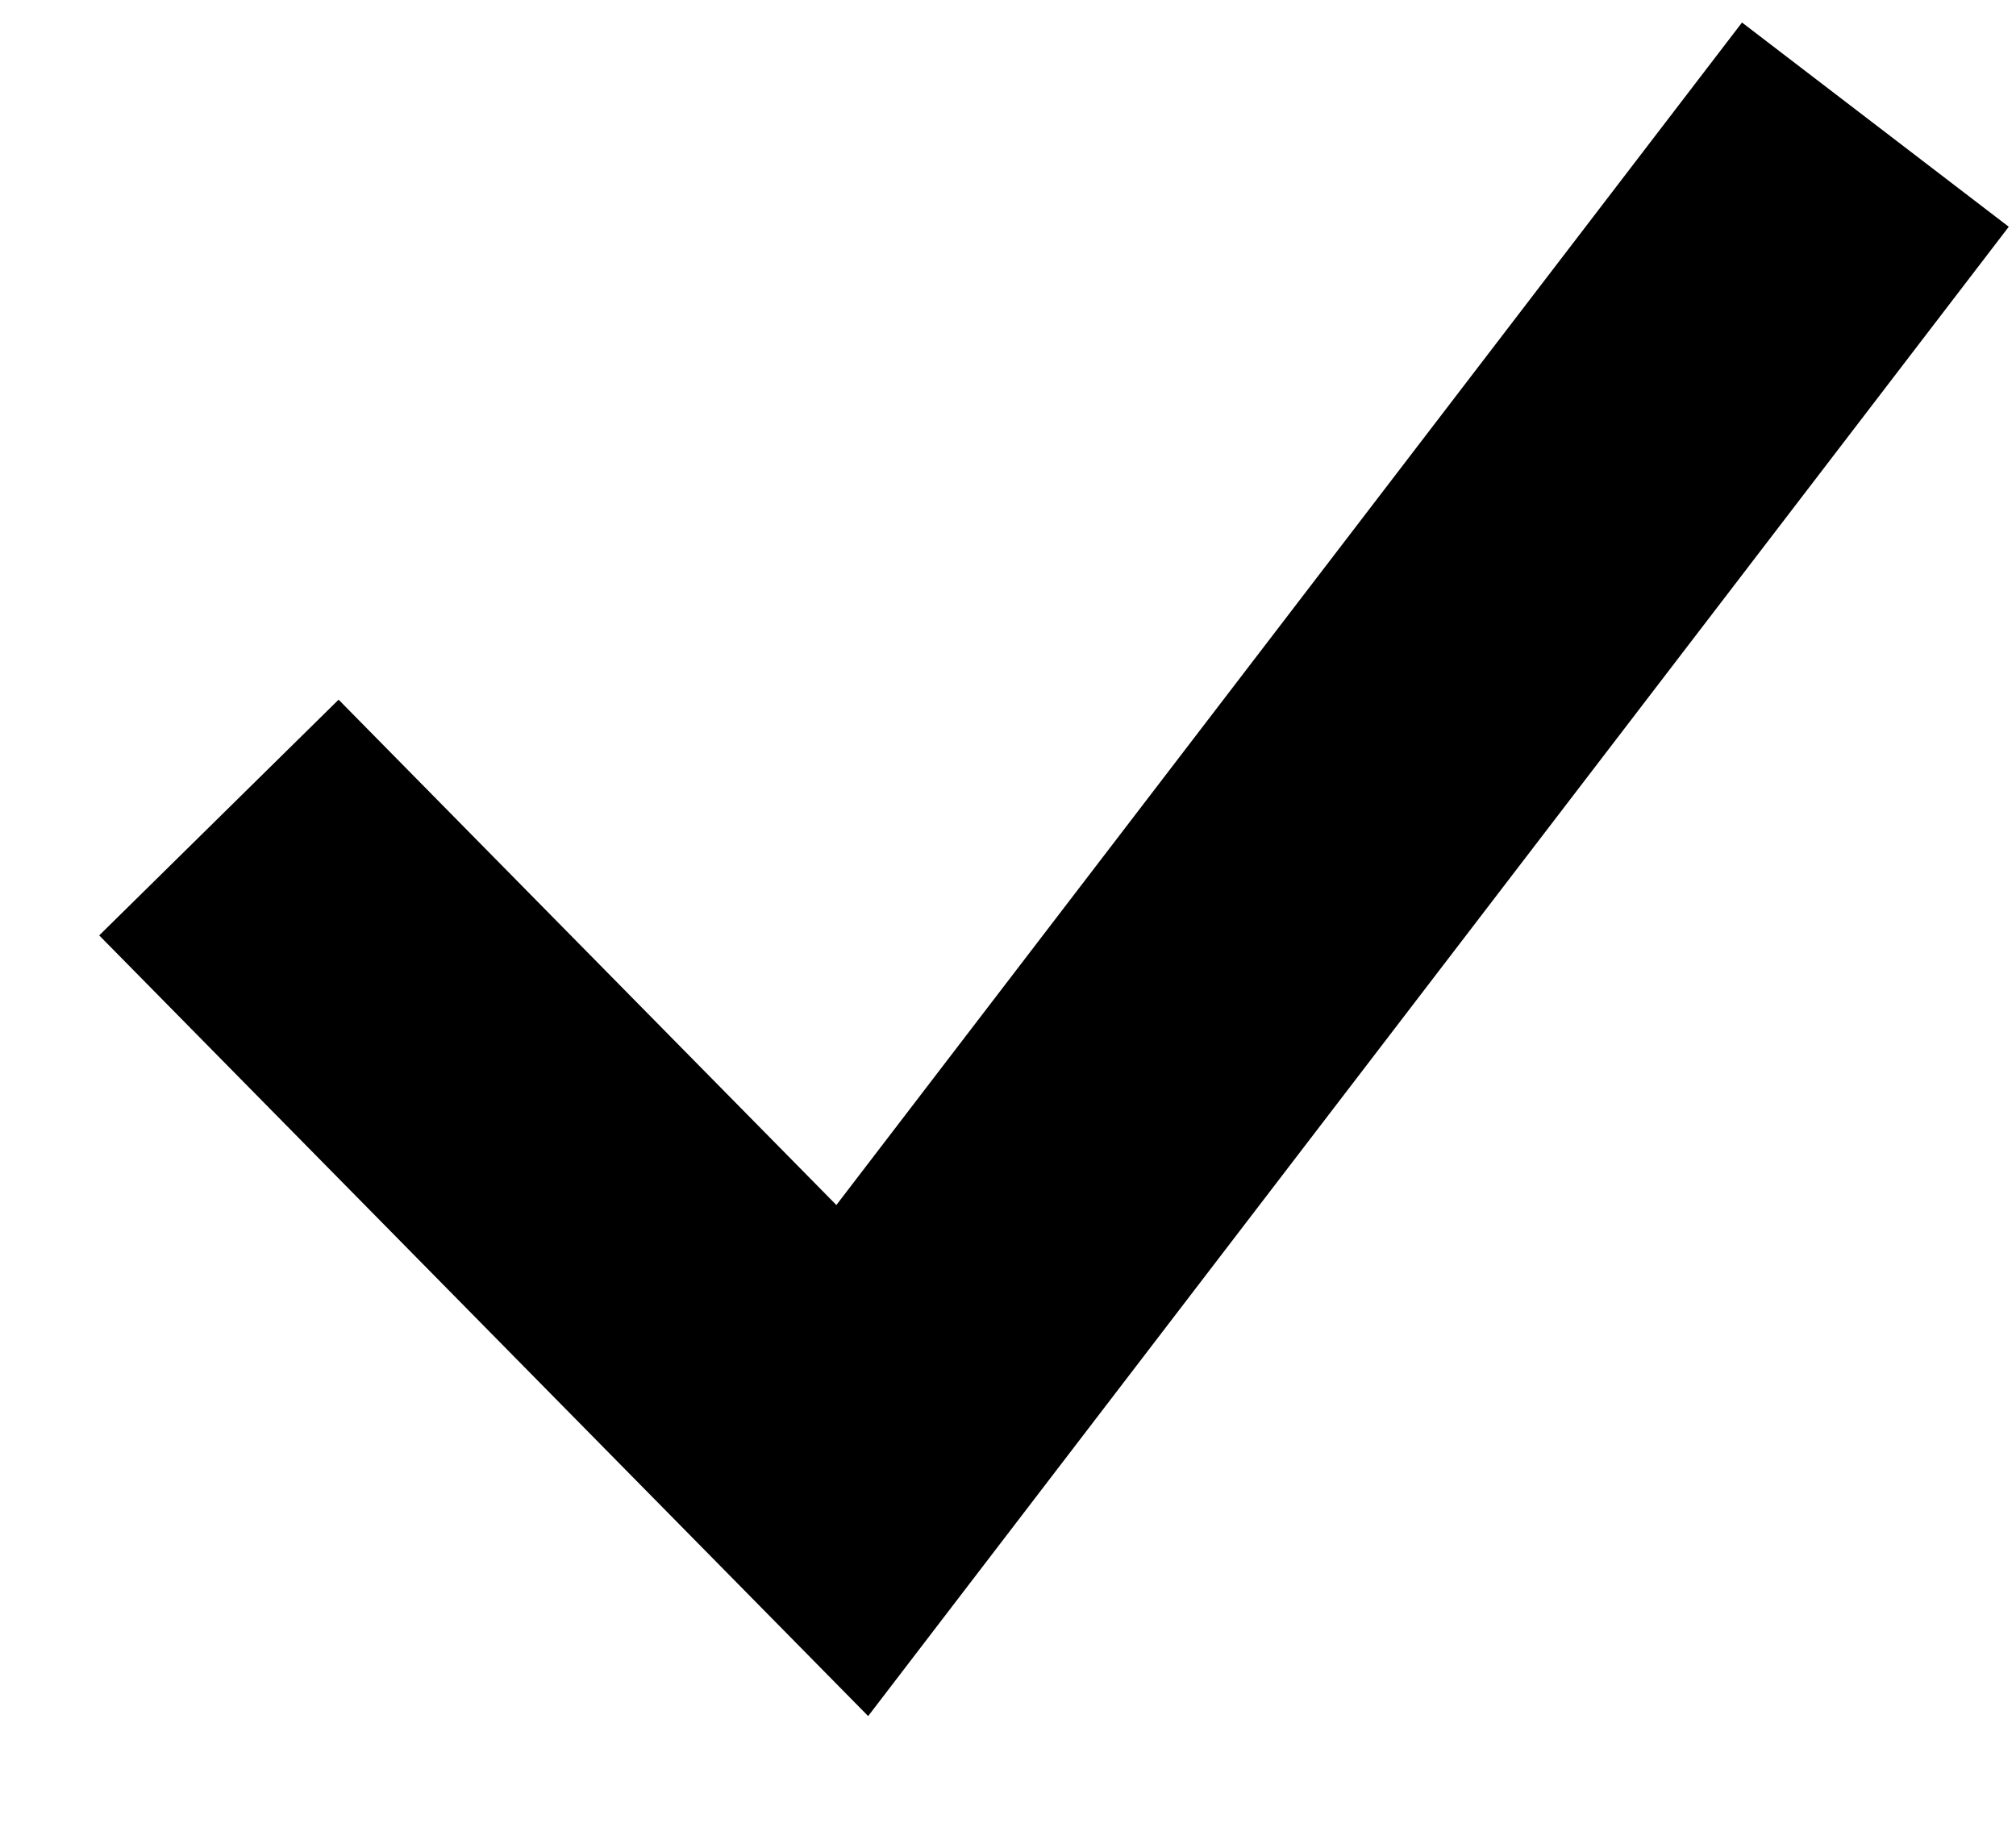
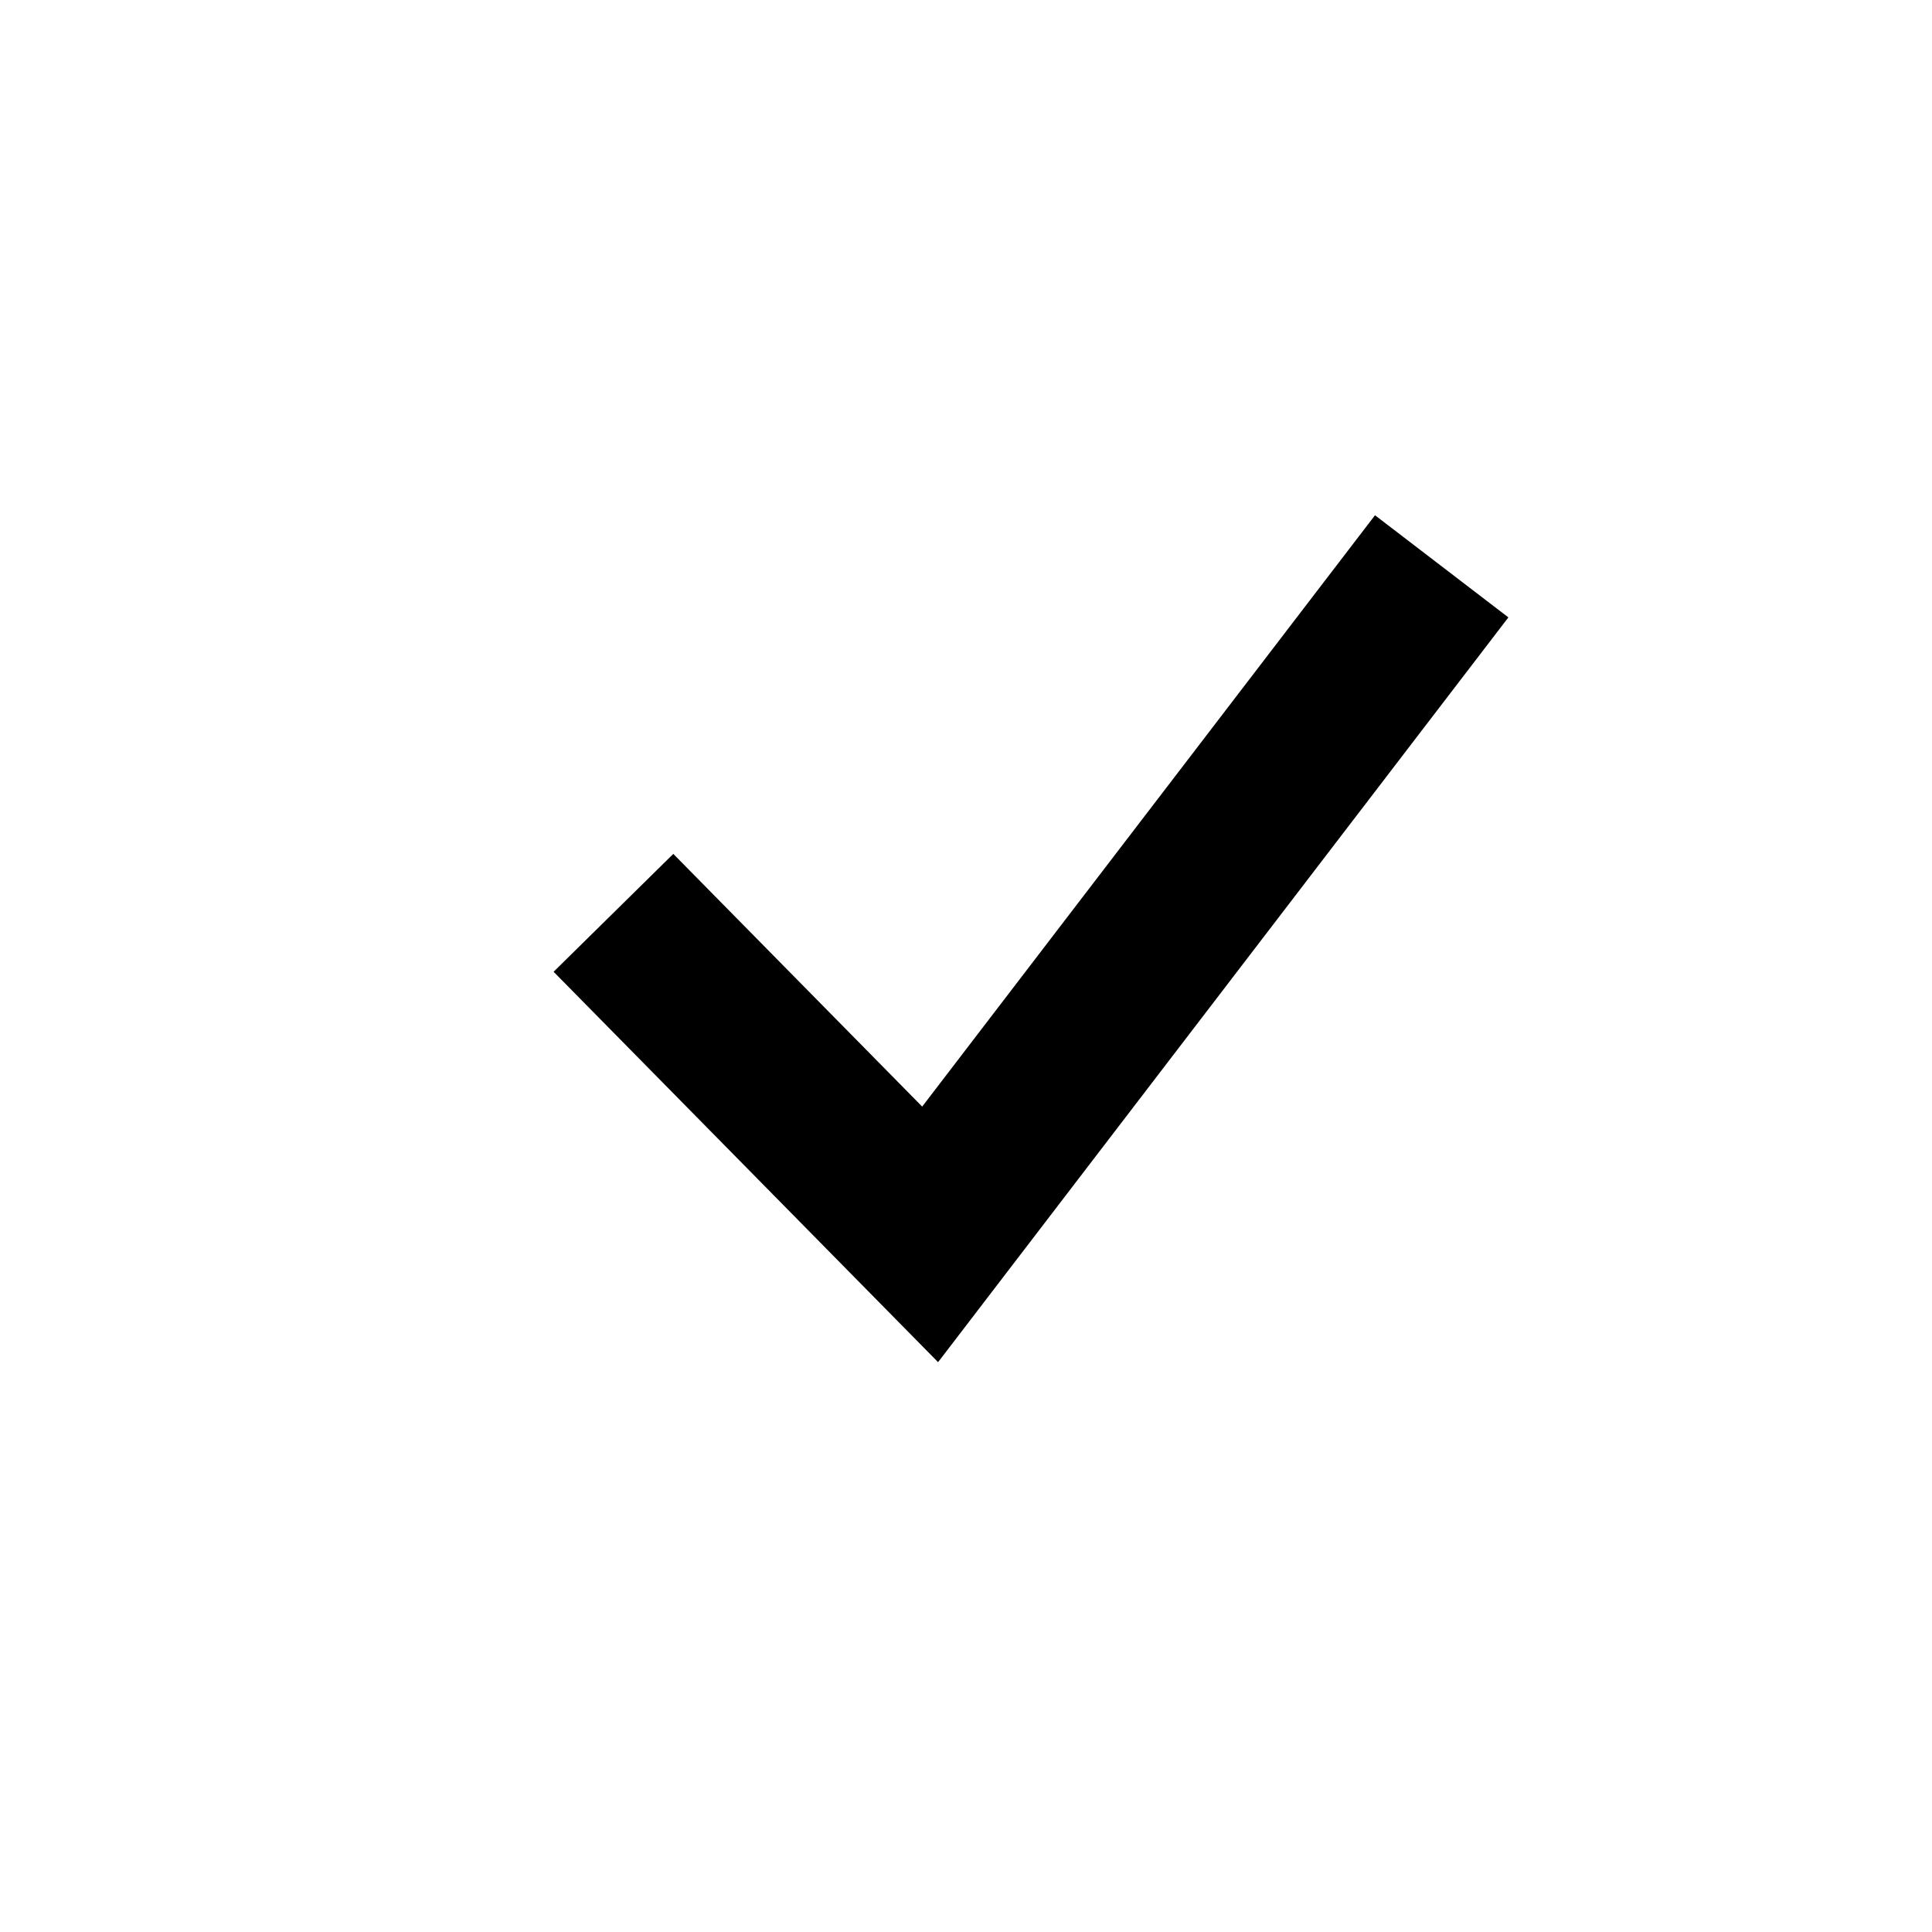
- <svg xmlns="http://www.w3.org/2000/svg" focusable="false" width="12" height="11" viewBox="0 0 12 11" fill="none">
-   <path d="M1.303 4.867L5.073 8.695L11.163 0.742" stroke="currentColor" stroke-width="2" />
+ <svg xmlns="http://www.w3.org/2000/svg" focusable="false" width="23" height="23" viewBox="0 0 23 23" fill="none">
+   <path d="M7.303 10.867L11.073 14.695L17.163 6.742" stroke="currentColor" stroke-width="2" />
</svg>
